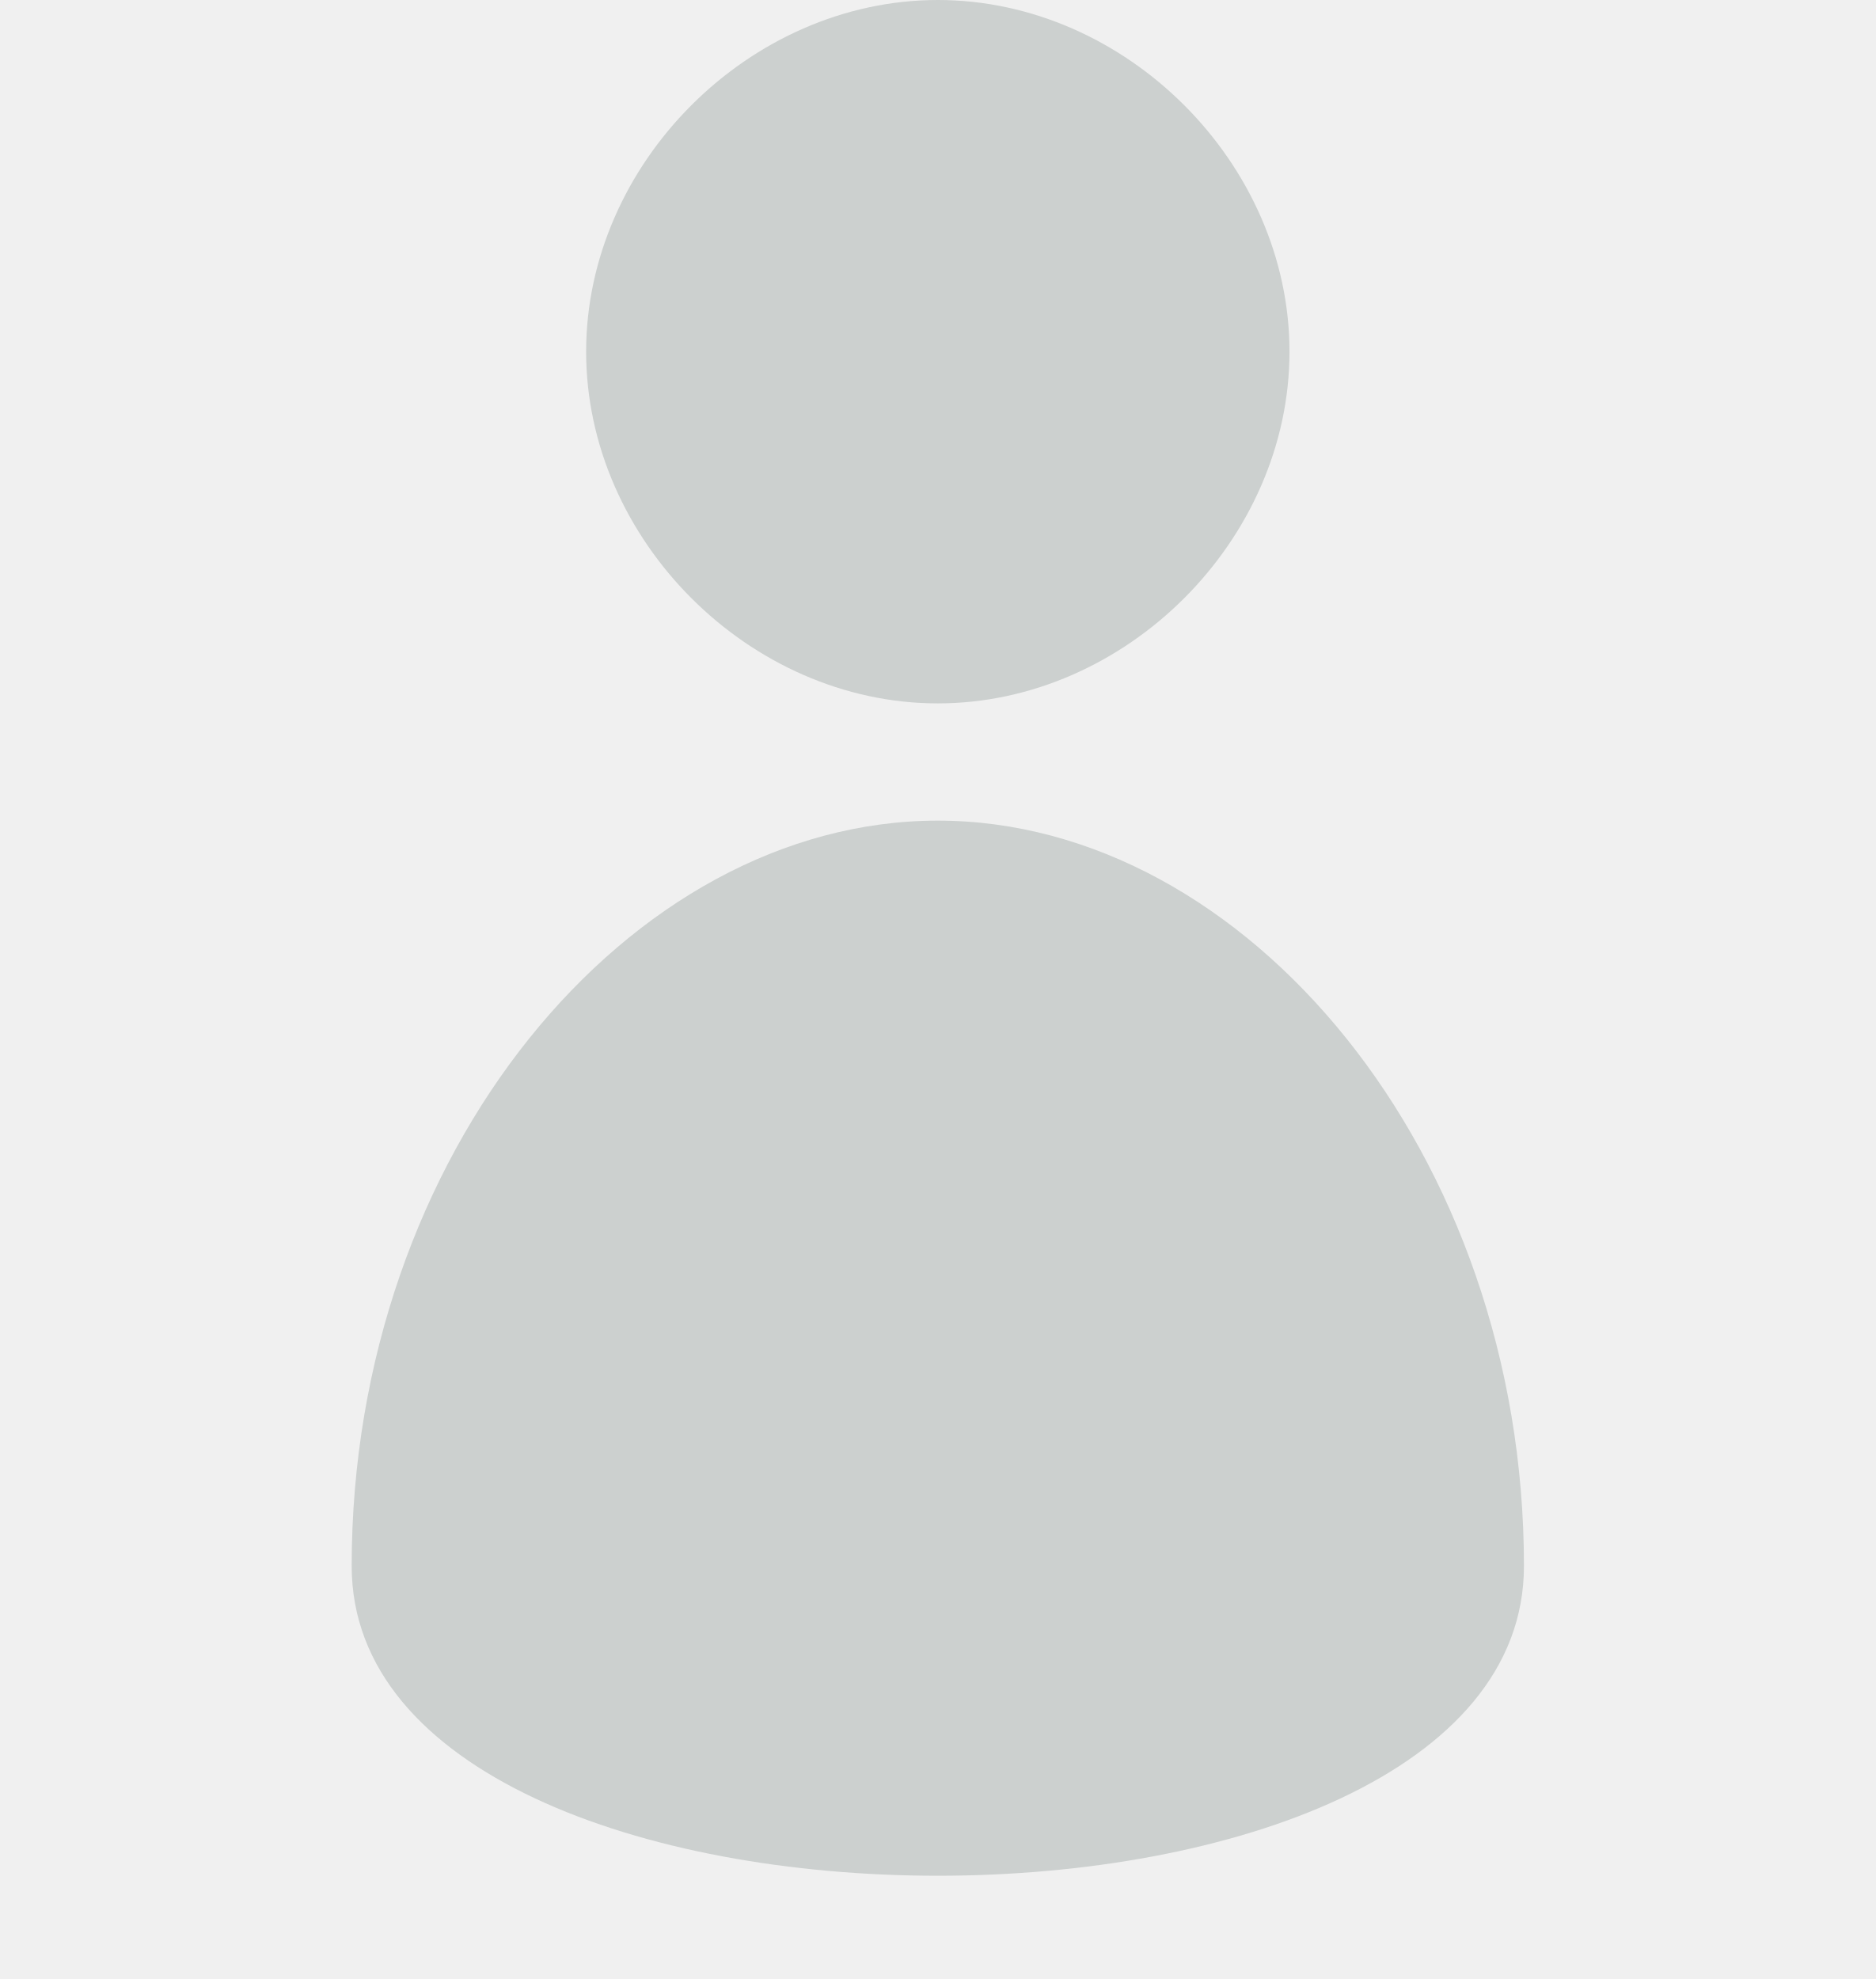
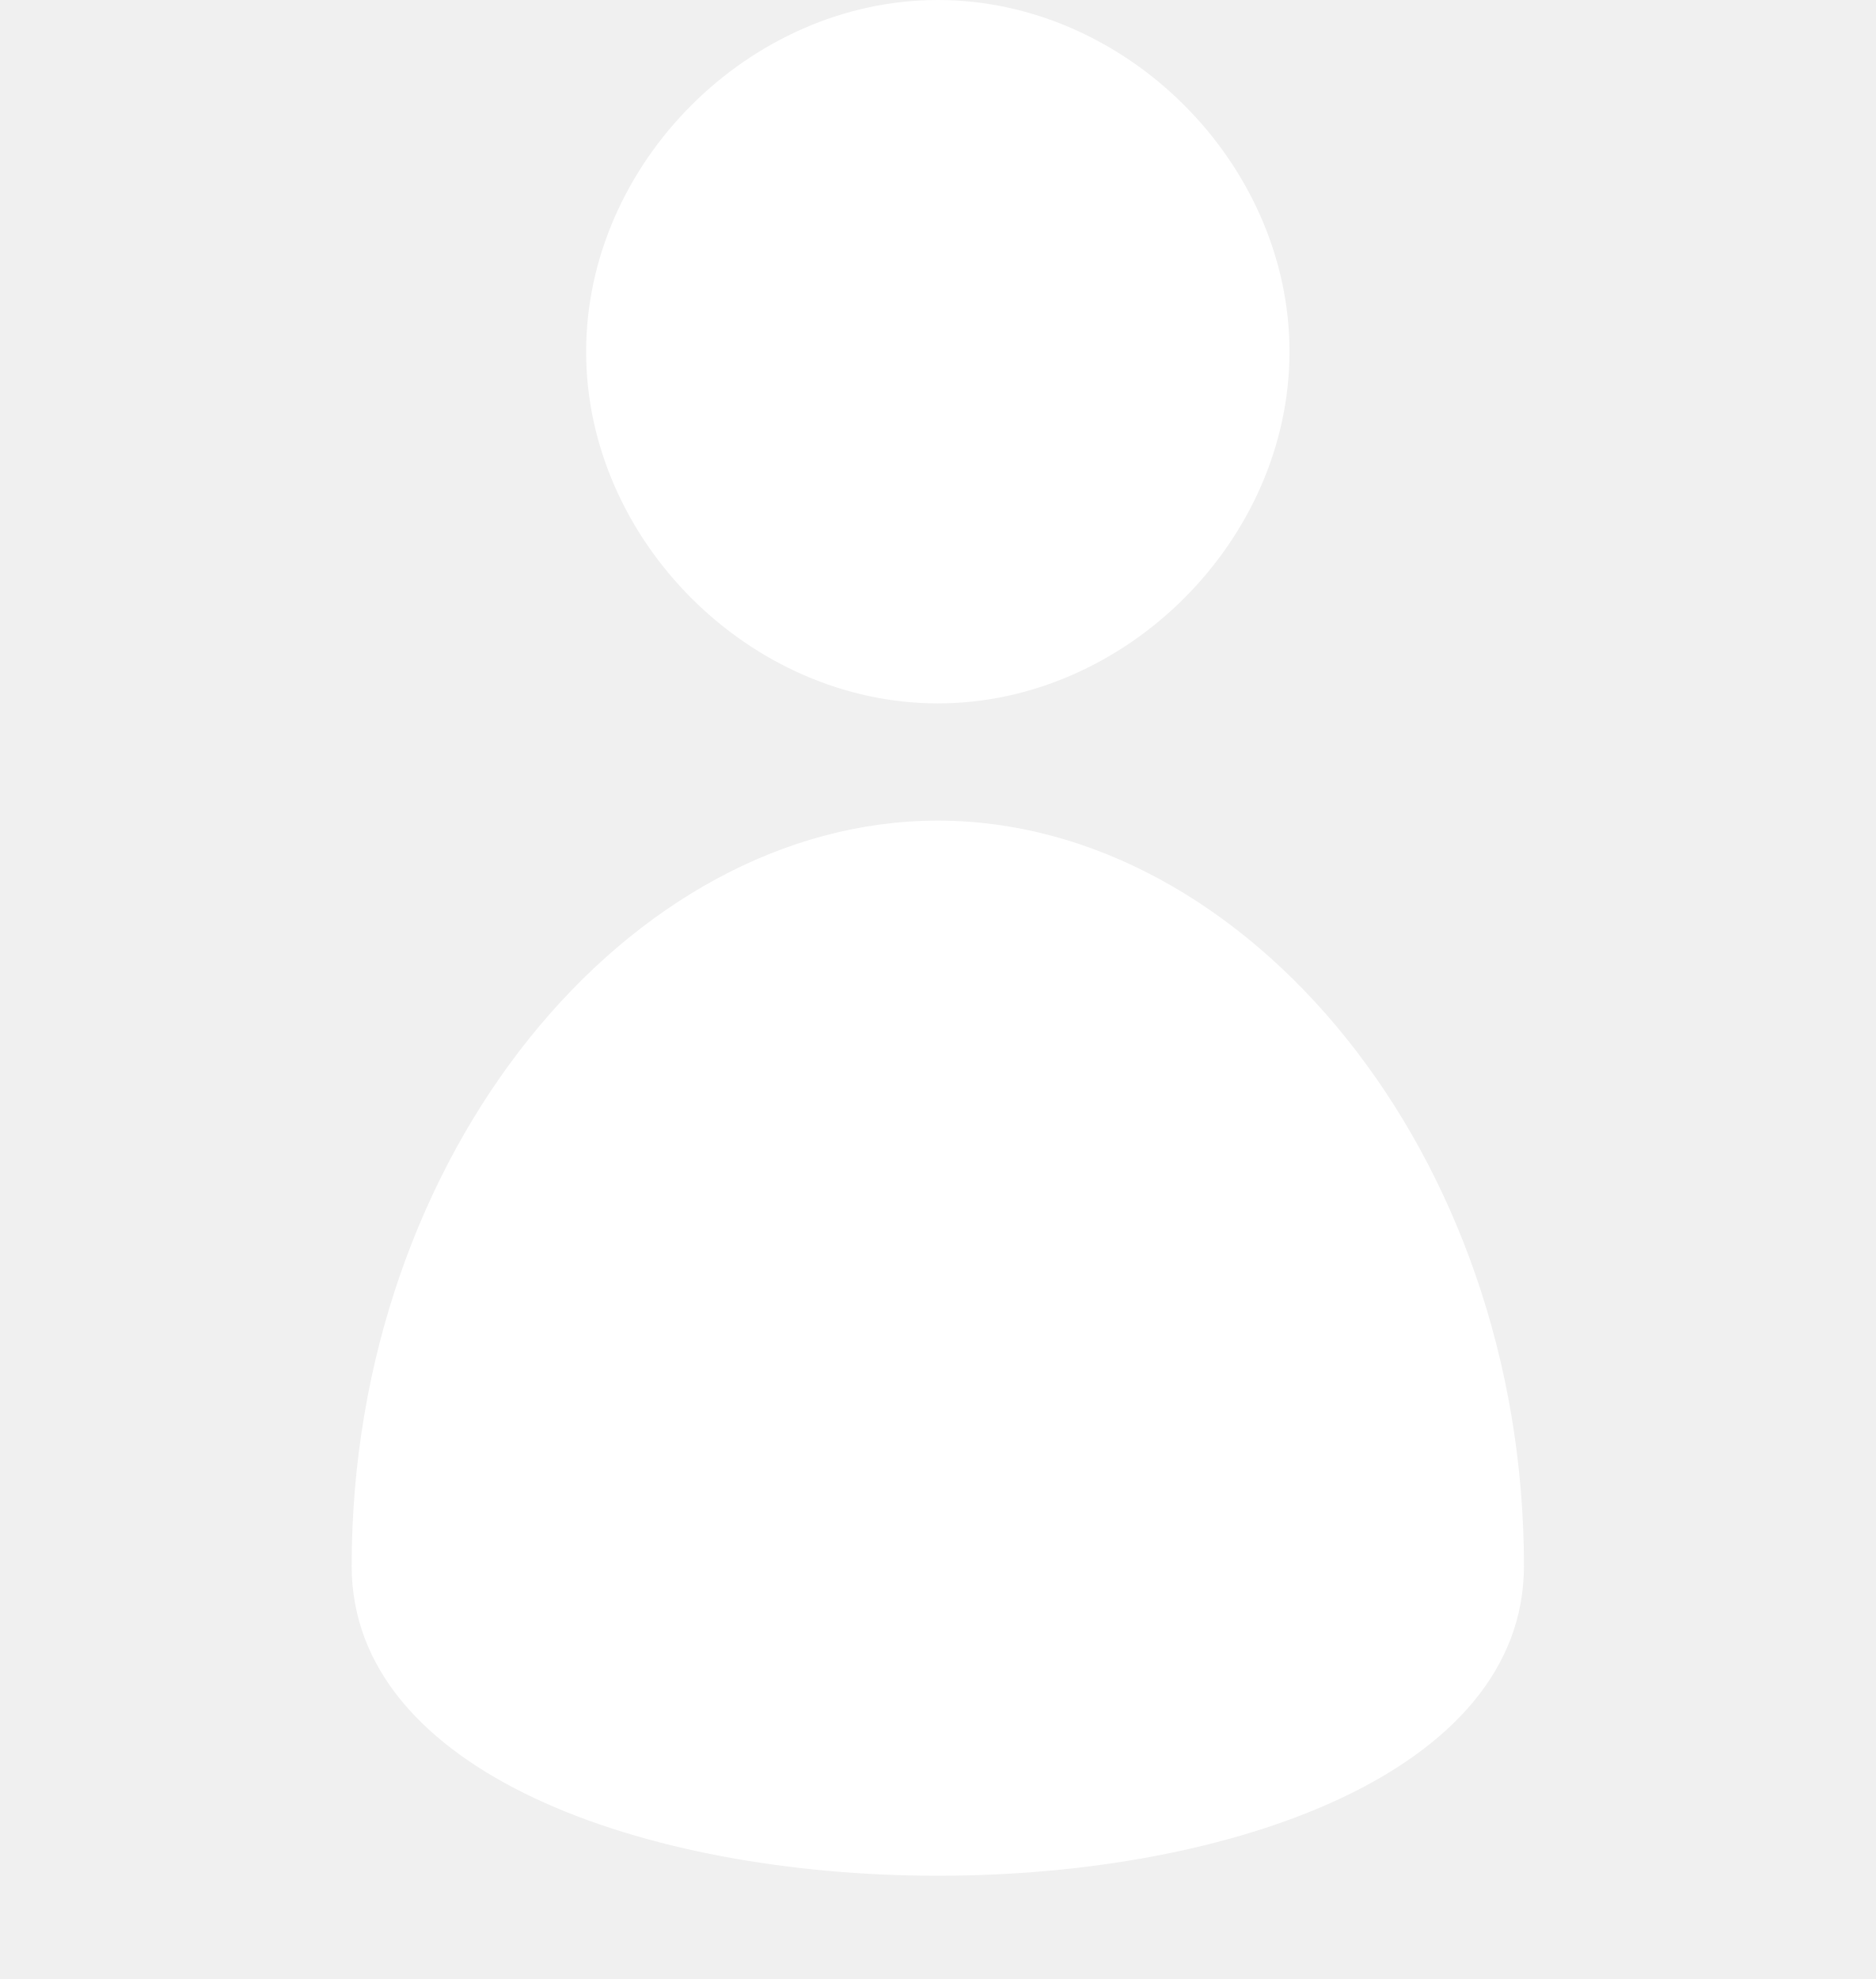
<svg xmlns="http://www.w3.org/2000/svg" width="32" height="33.762" id="profile">
-   <path fill="#CCD0CF" d="M22 6c0-3.212-2.788-6-6-6s-6 2.788-6 6 2.788 6 6 6 6-2.788 6-6zm-6 8c-5.256 0-10 5.67-10 12.716s20 7.046 20 0S21.256 14 16 14z" />
+   <path fill="white" d="M22 6c0-3.212-2.788-6-6-6s-6 2.788-6 6 2.788 6 6 6 6-2.788 6-6zm-6 8c-5.256 0-10 5.67-10 12.716s20 7.046 20 0S21.256 14 16 14z" />
</svg>
